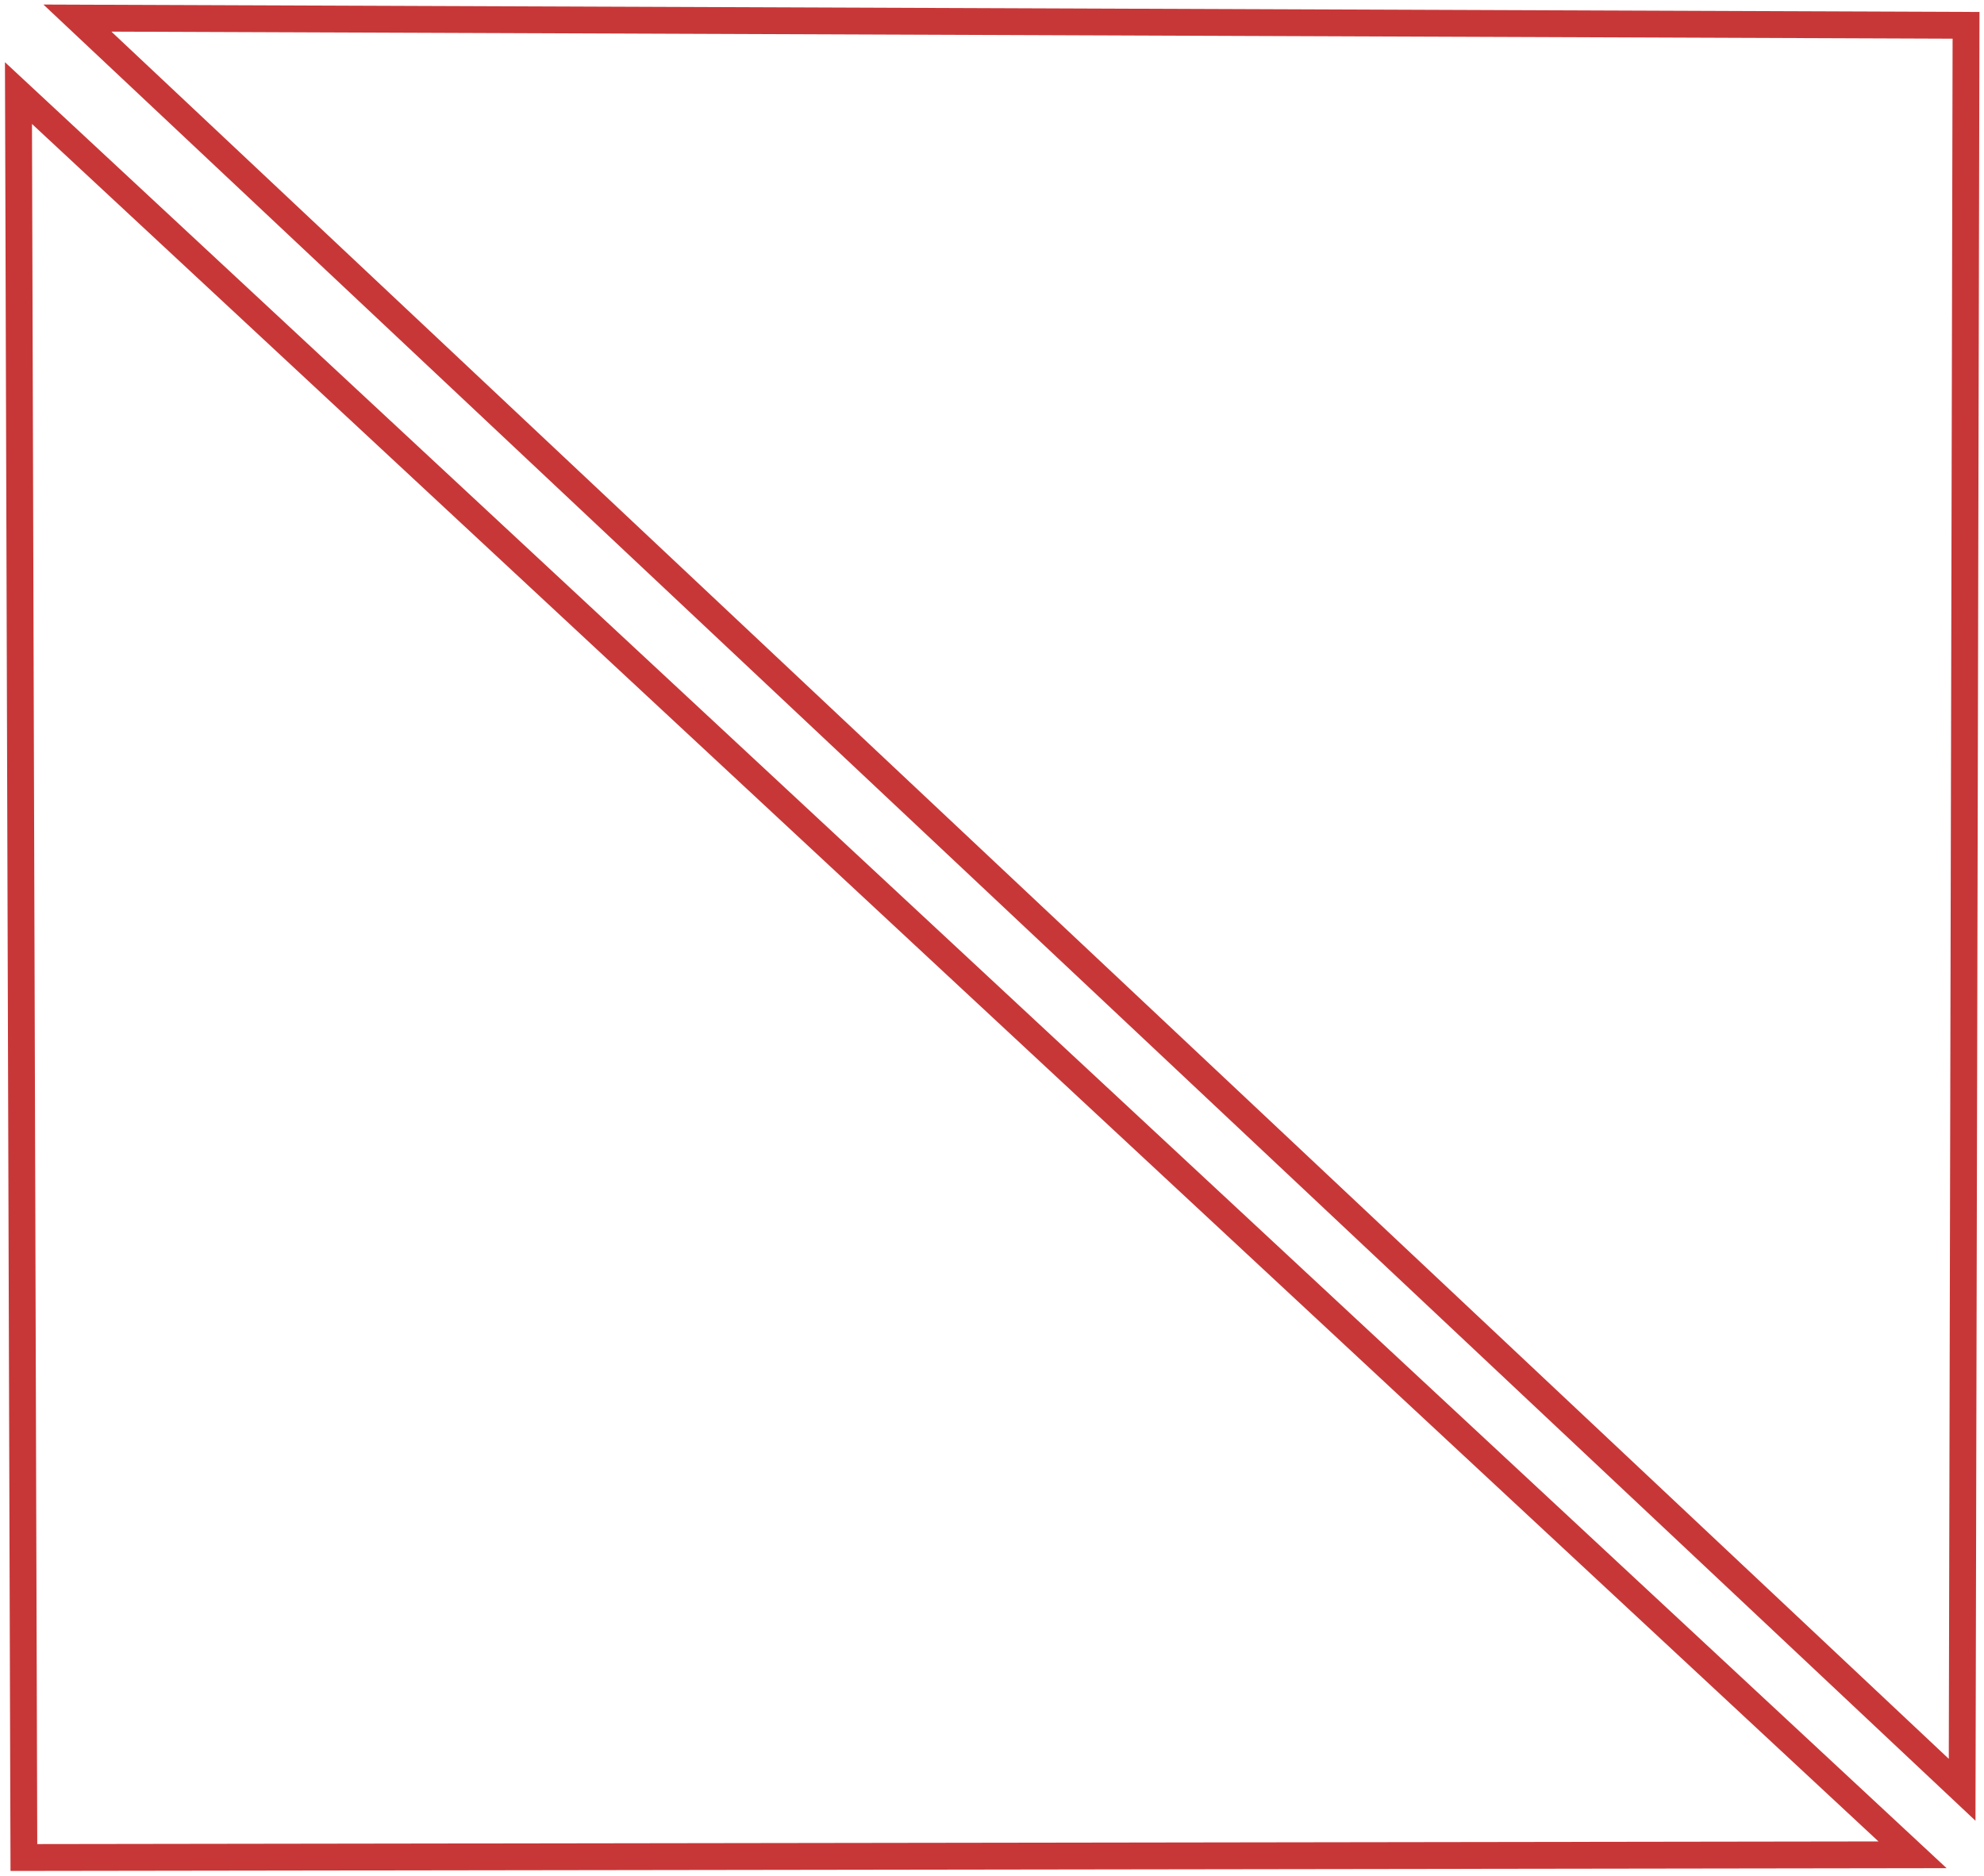
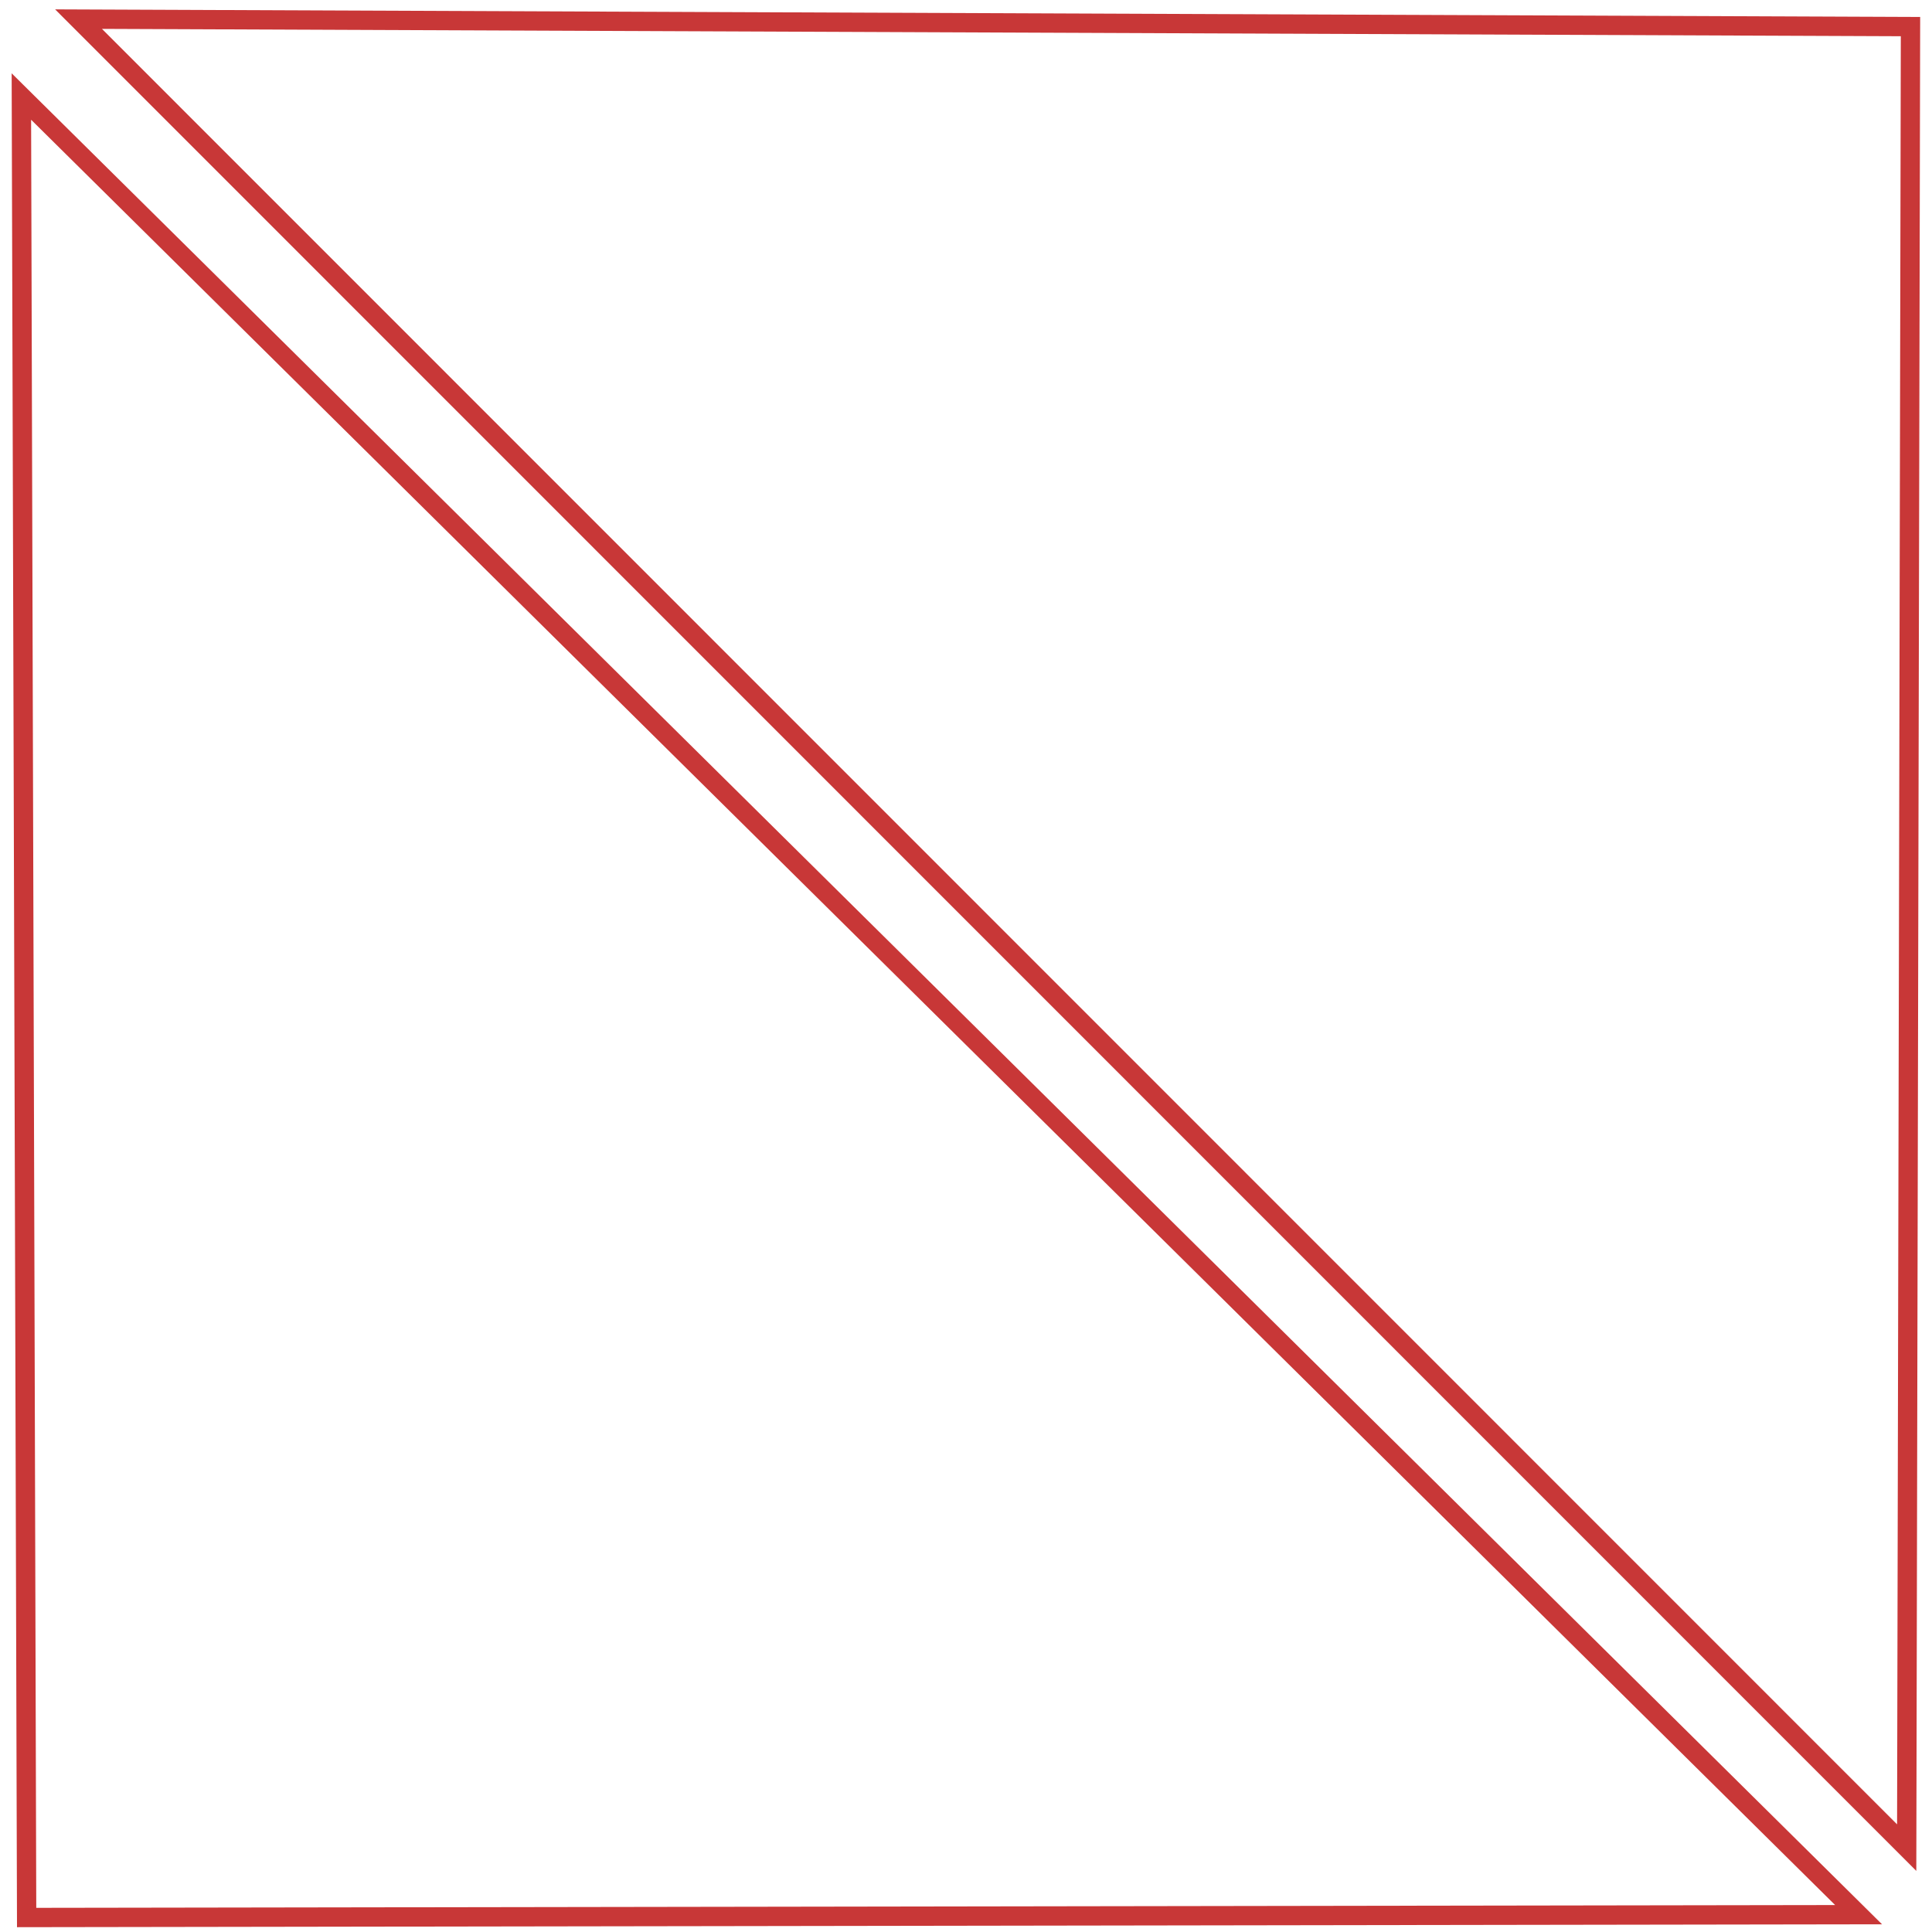
- <svg xmlns="http://www.w3.org/2000/svg" id="svg3032" height="62.938" width="66.562" version="1.1">
-   <g id="layer1" stroke-linejoin="miter" transform="translate(0.4375,-1.40625)" stroke="#c83737" stroke-linecap="butt" stroke-dasharray="none" stroke-miterlimit="4" stroke-width="0.9" fill="none">
-     <path id="path3040" d="M0.364,63.727,63.727,63.636,0.182,4.529z" />
-     <path id="path3040-6" d="M65.522,2.256,2.159,2.013,65.391,61.455z" />
-   </g>
+ <svg xmlns="http://www.w3.org/2000/svg" height="300" width="300" version="1.1">
+   <path stroke-linejoin="miter" d="M4.136,297.75,288.6,297.31,3.32,14.987z" stroke="#c83737" stroke-linecap="butt" stroke-miterlimit="4" stroke-dasharray="none" stroke-width="3" fill="none" />
+   <path stroke-linejoin="miter" d="M296.66,4.132,12.194,2.969,296.07,286.9z" stroke="#c83737" stroke-linecap="butt" stroke-miterlimit="4" stroke-dasharray="none" stroke-width="3" fill="none" />
</svg>
